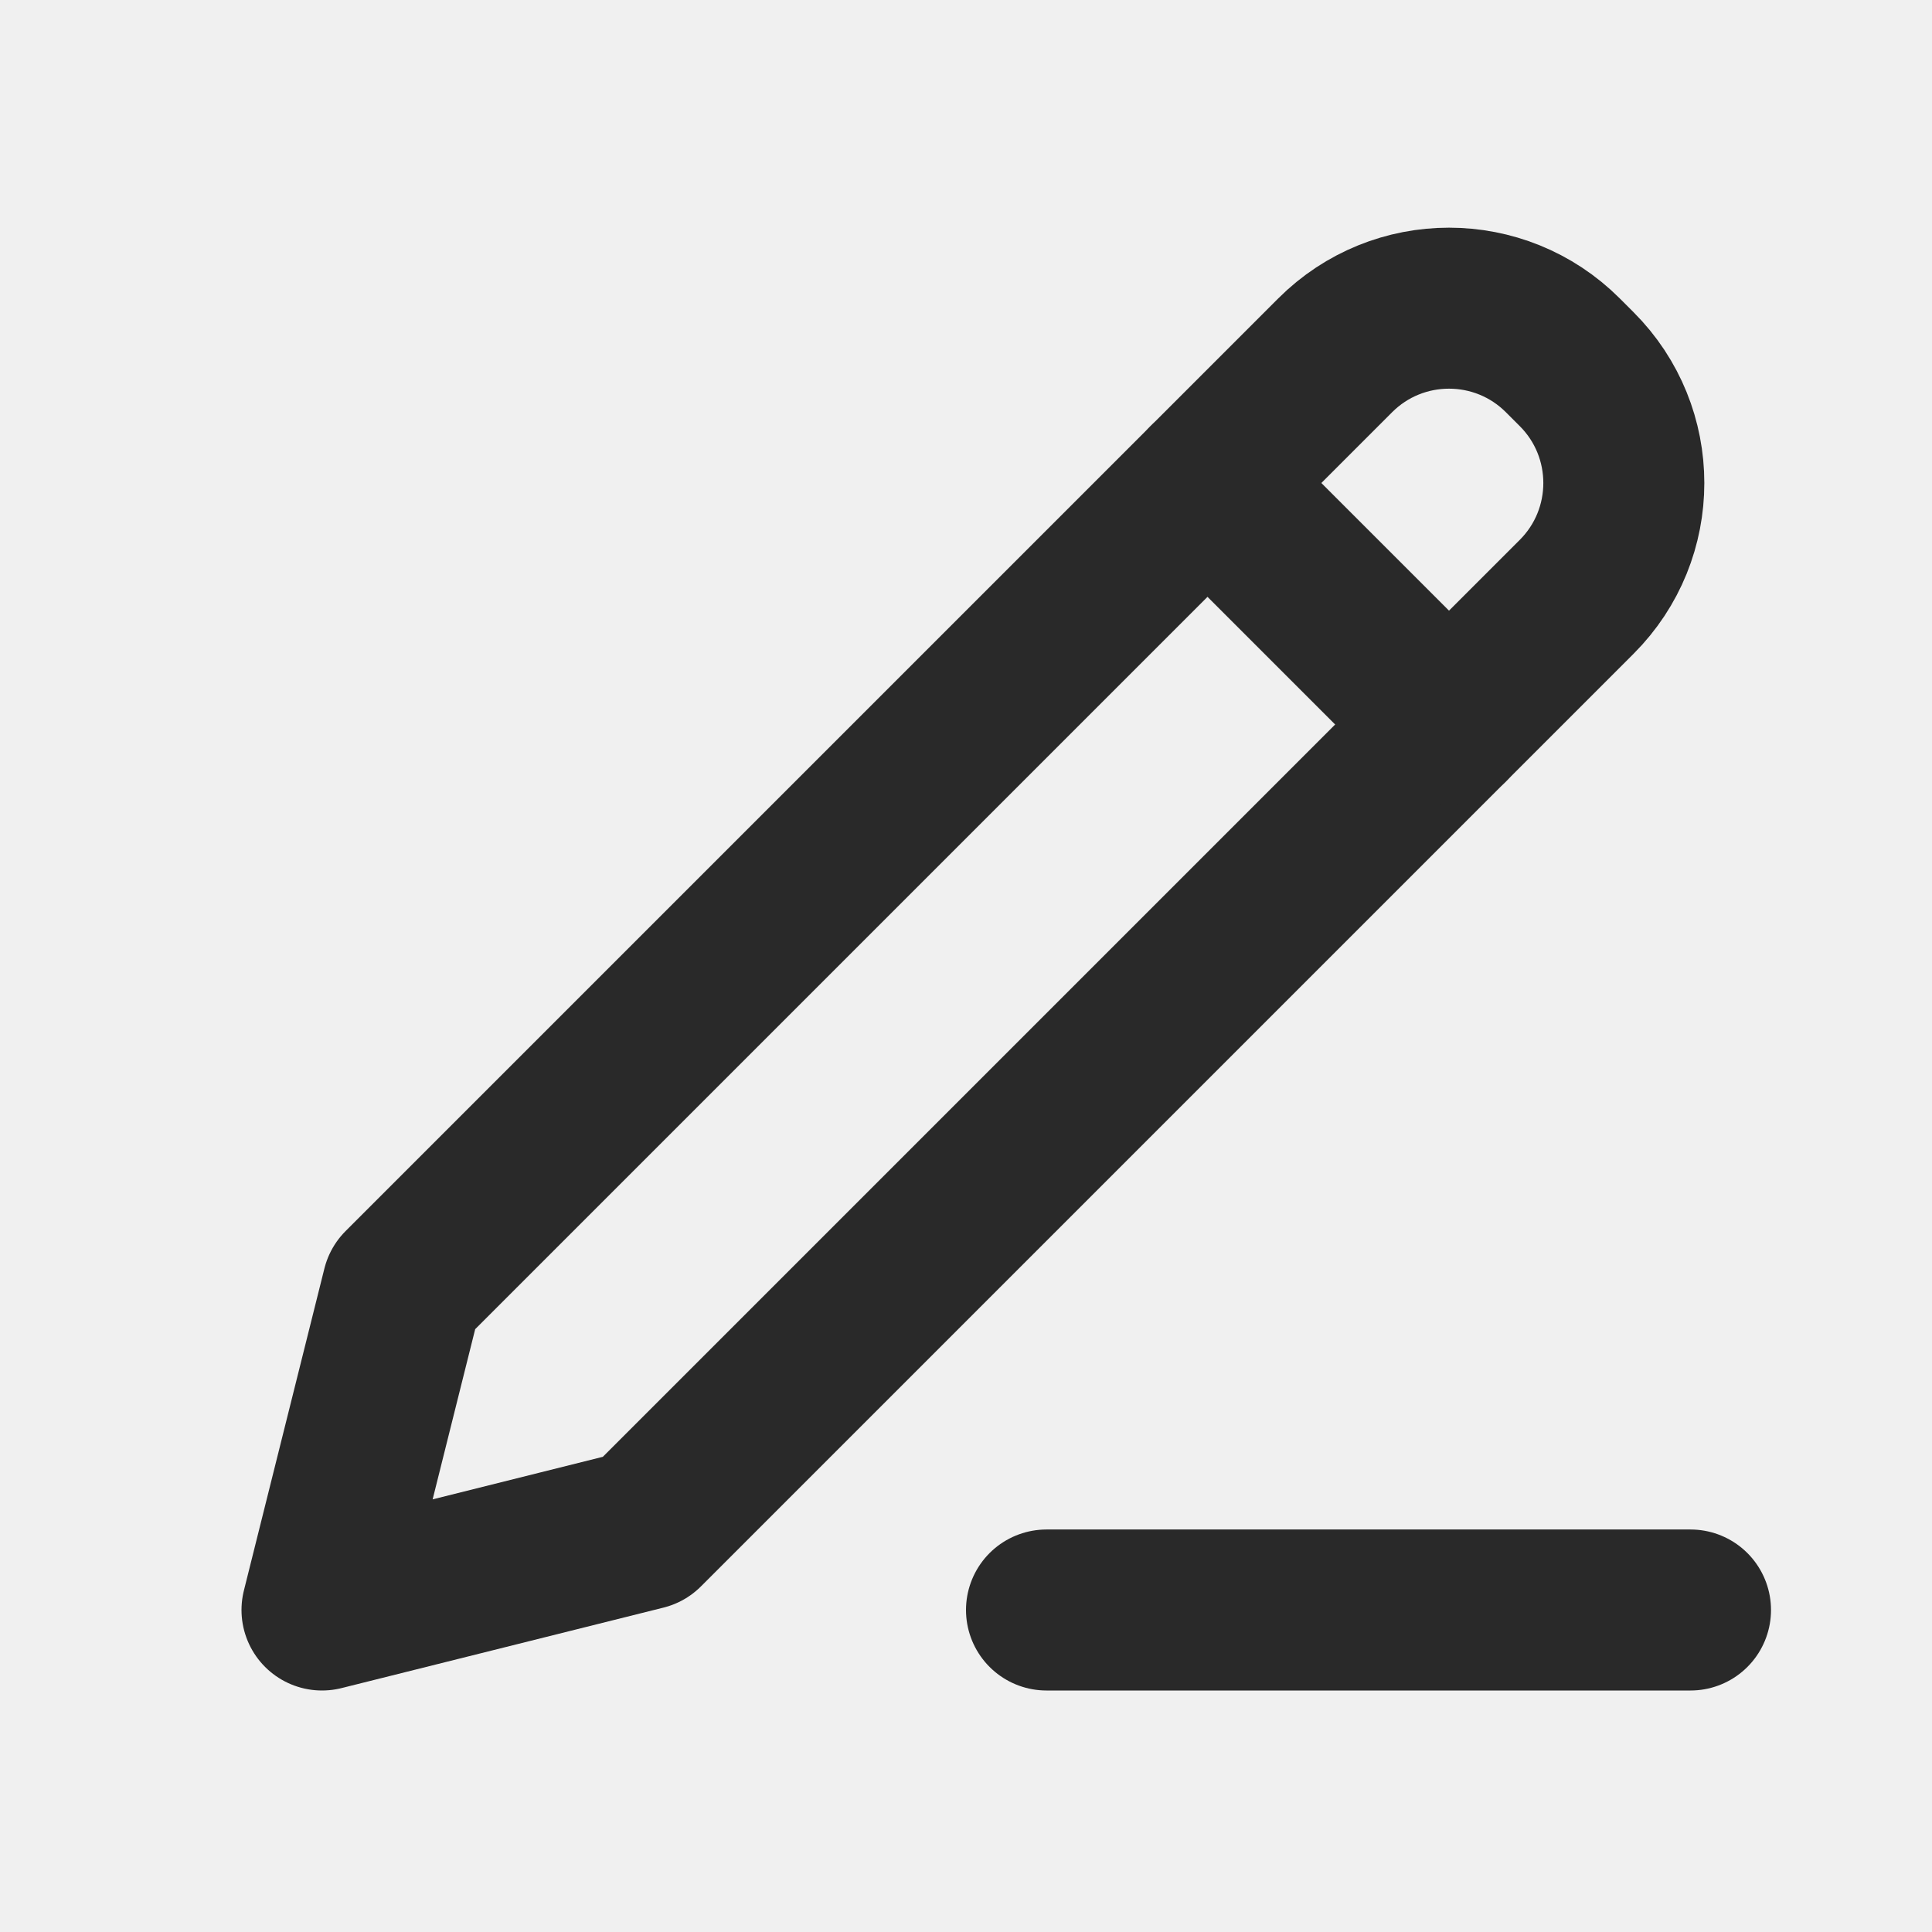
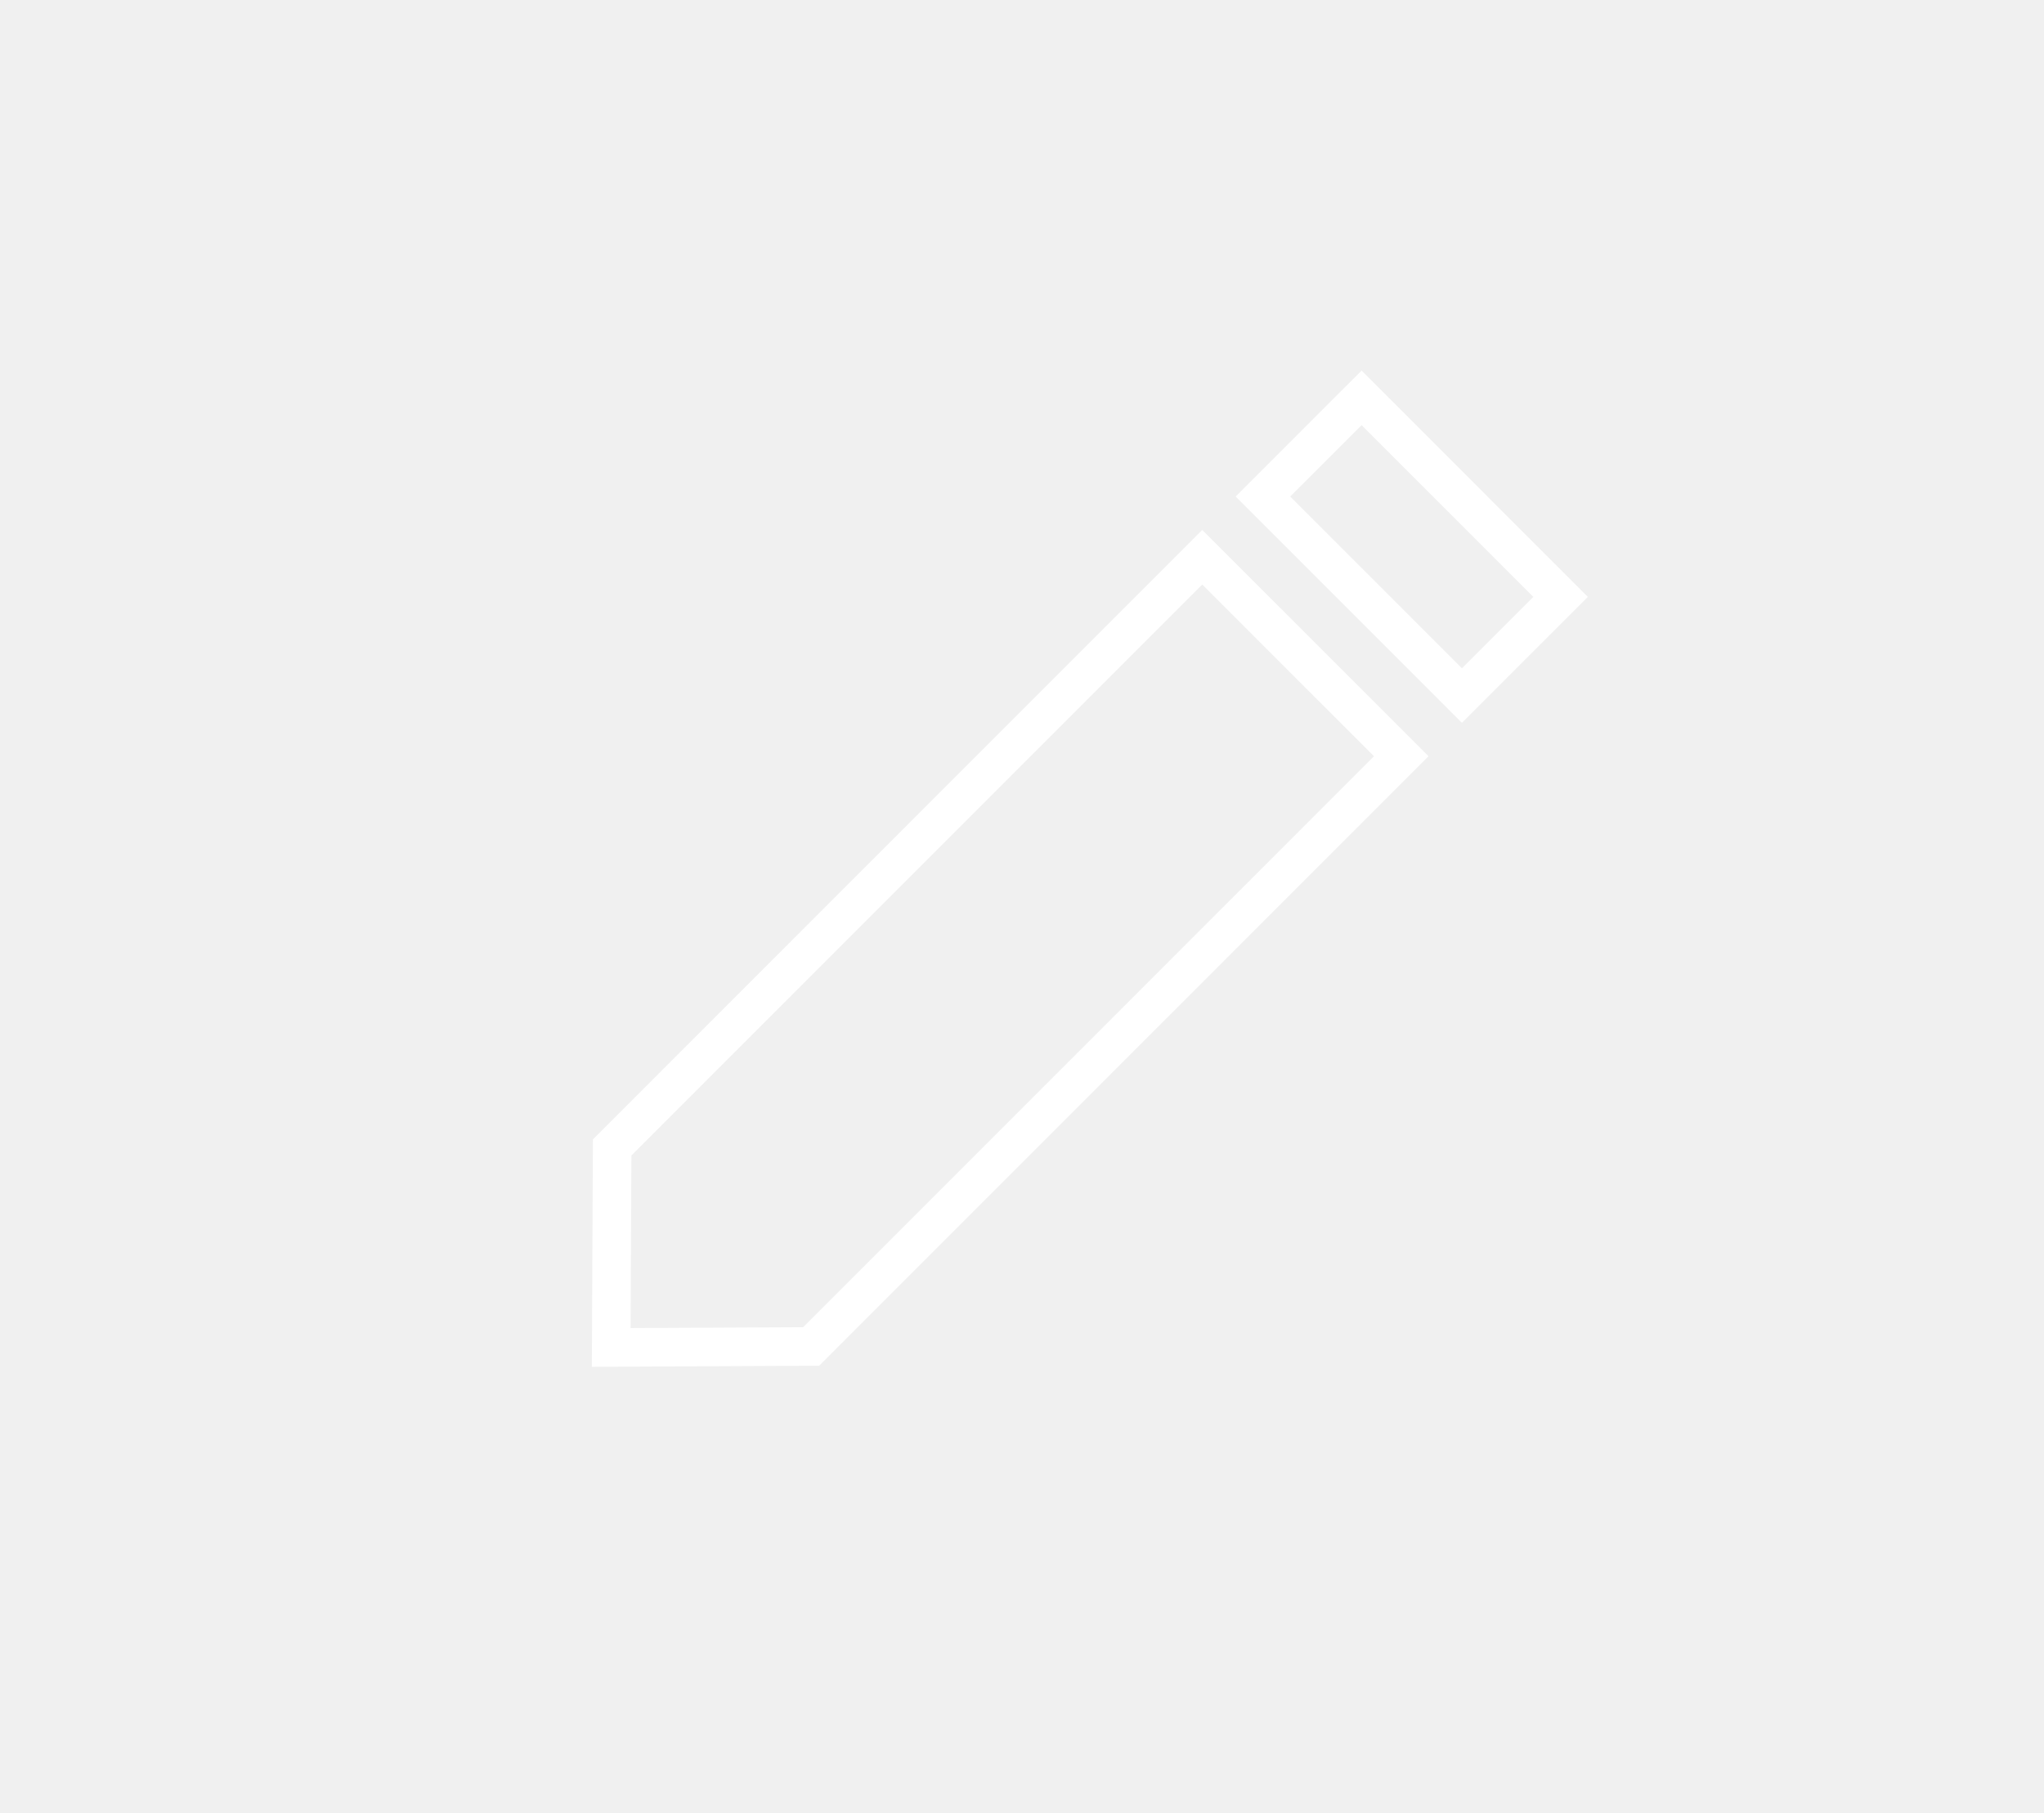
- <svg xmlns="http://www.w3.org/2000/svg" width="24" height="24" viewBox="0 0 24 24" fill="none">
-   <path d="M5 16L4 20L8 19L19.586 7.414C20.367 6.633 20.367 5.367 19.586 4.586L19.414 4.414C18.633 3.633 17.367 3.633 16.586 4.414L5 16Z" stroke="#292929" stroke-width="2" stroke-linecap="round" stroke-linejoin="round" />
-   <path d="M15 6L18 9" stroke="#292929" stroke-width="2" stroke-linecap="round" stroke-linejoin="round" />
-   <path d="M13 20H21" stroke="#292929" stroke-width="2" stroke-linecap="round" stroke-linejoin="round" />
+ <svg xmlns="http://www.w3.org/2000/svg" width="53" height="47" viewBox="0 0 53 47" fill="none">
+   <path d="M21.033 34.906L15.849 34.931L15.873 29.747L31.174 14.446L36.334 19.605L21.033 34.906Z" stroke="white" stroke-miterlimit="10" />
+   <path d="M40.465 15.474L35.306 10.314L32.747 12.872L37.907 18.032L40.465 15.474Z" stroke="white" stroke-miterlimit="10" />
</svg>
